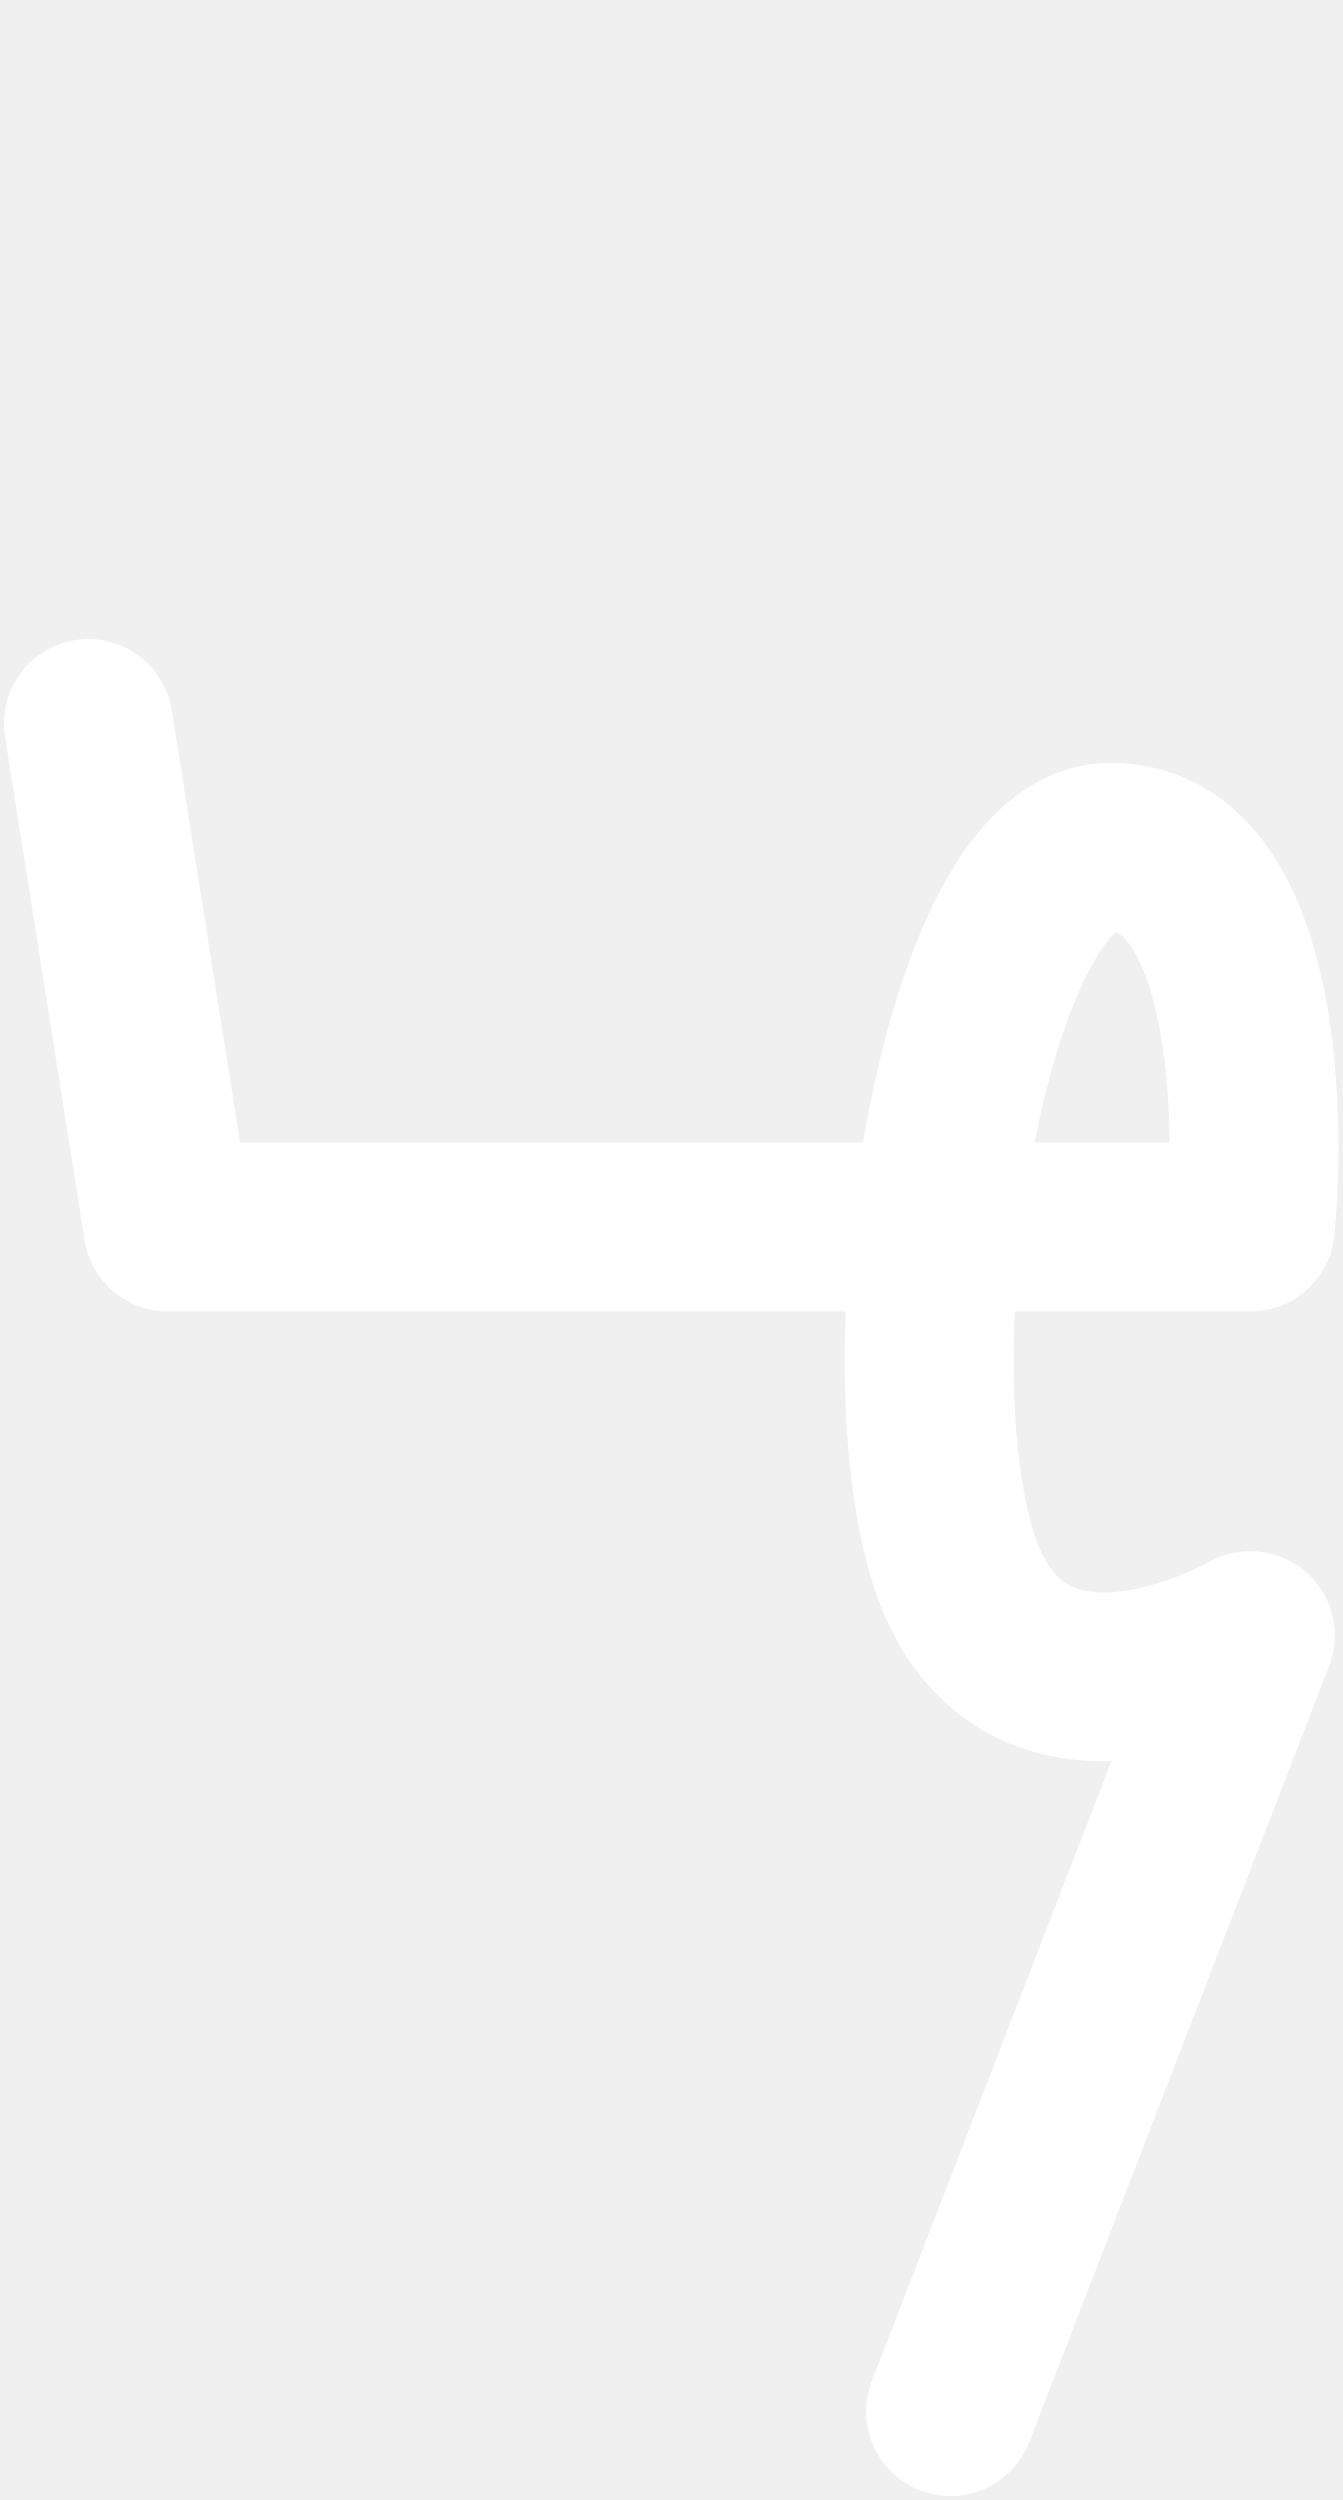
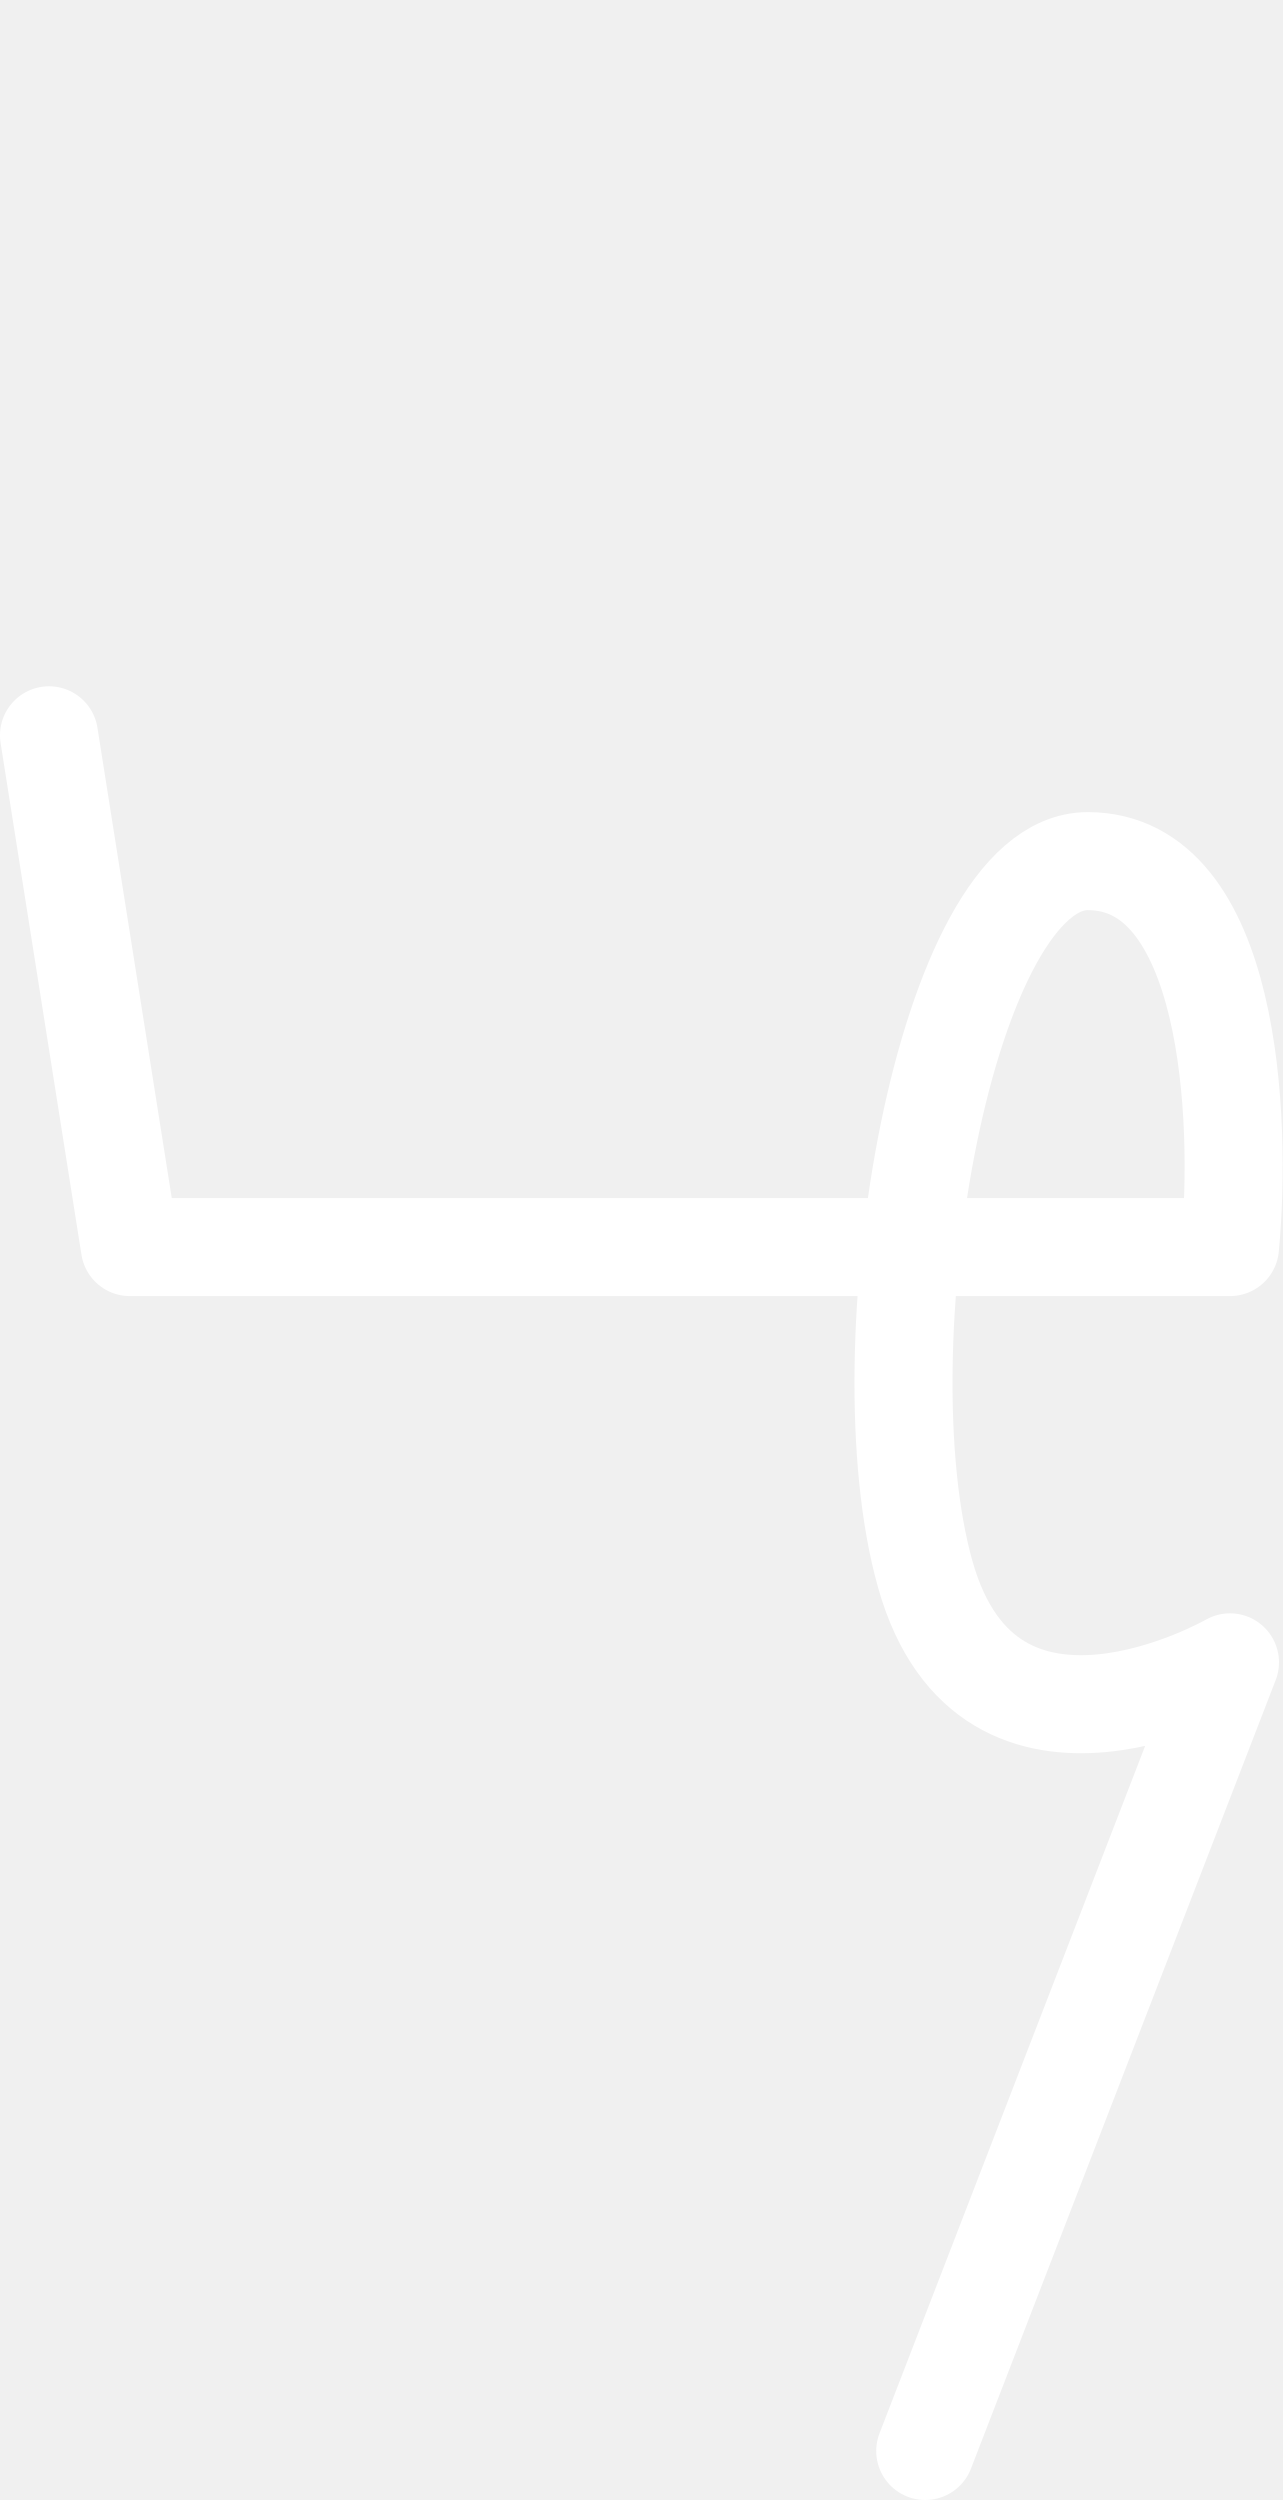
- <svg xmlns="http://www.w3.org/2000/svg" width="167" height="311" viewBox="0 0 167 311" fill="none">
-   <path d="M10.998 90L20.896 152.641H155.55C157.042 136.895 155.649 105.403 138.143 105.403C120.637 105.403 110.442 164.963 118.249 192.689C126.057 220.416 155.55 203.472 155.55 203.472L118.249 300" stroke="white" stroke-width="21" stroke-linecap="round" stroke-linejoin="round" />
+ <svg xmlns="http://www.w3.org/2000/svg" width="157" height="306" viewBox="0 0 157 306" fill="none">
+   <path d="M5.998 90L15.896 152.641H150.55C152.042 136.895 150.649 105.403 133.143 105.403C115.637 105.403 105.442 164.963 113.249 192.689C121.057 220.416 150.55 203.472 150.55 203.472L113.249 300" stroke="white" stroke-width="12" stroke-linecap="round" stroke-linejoin="round" />
</svg>
